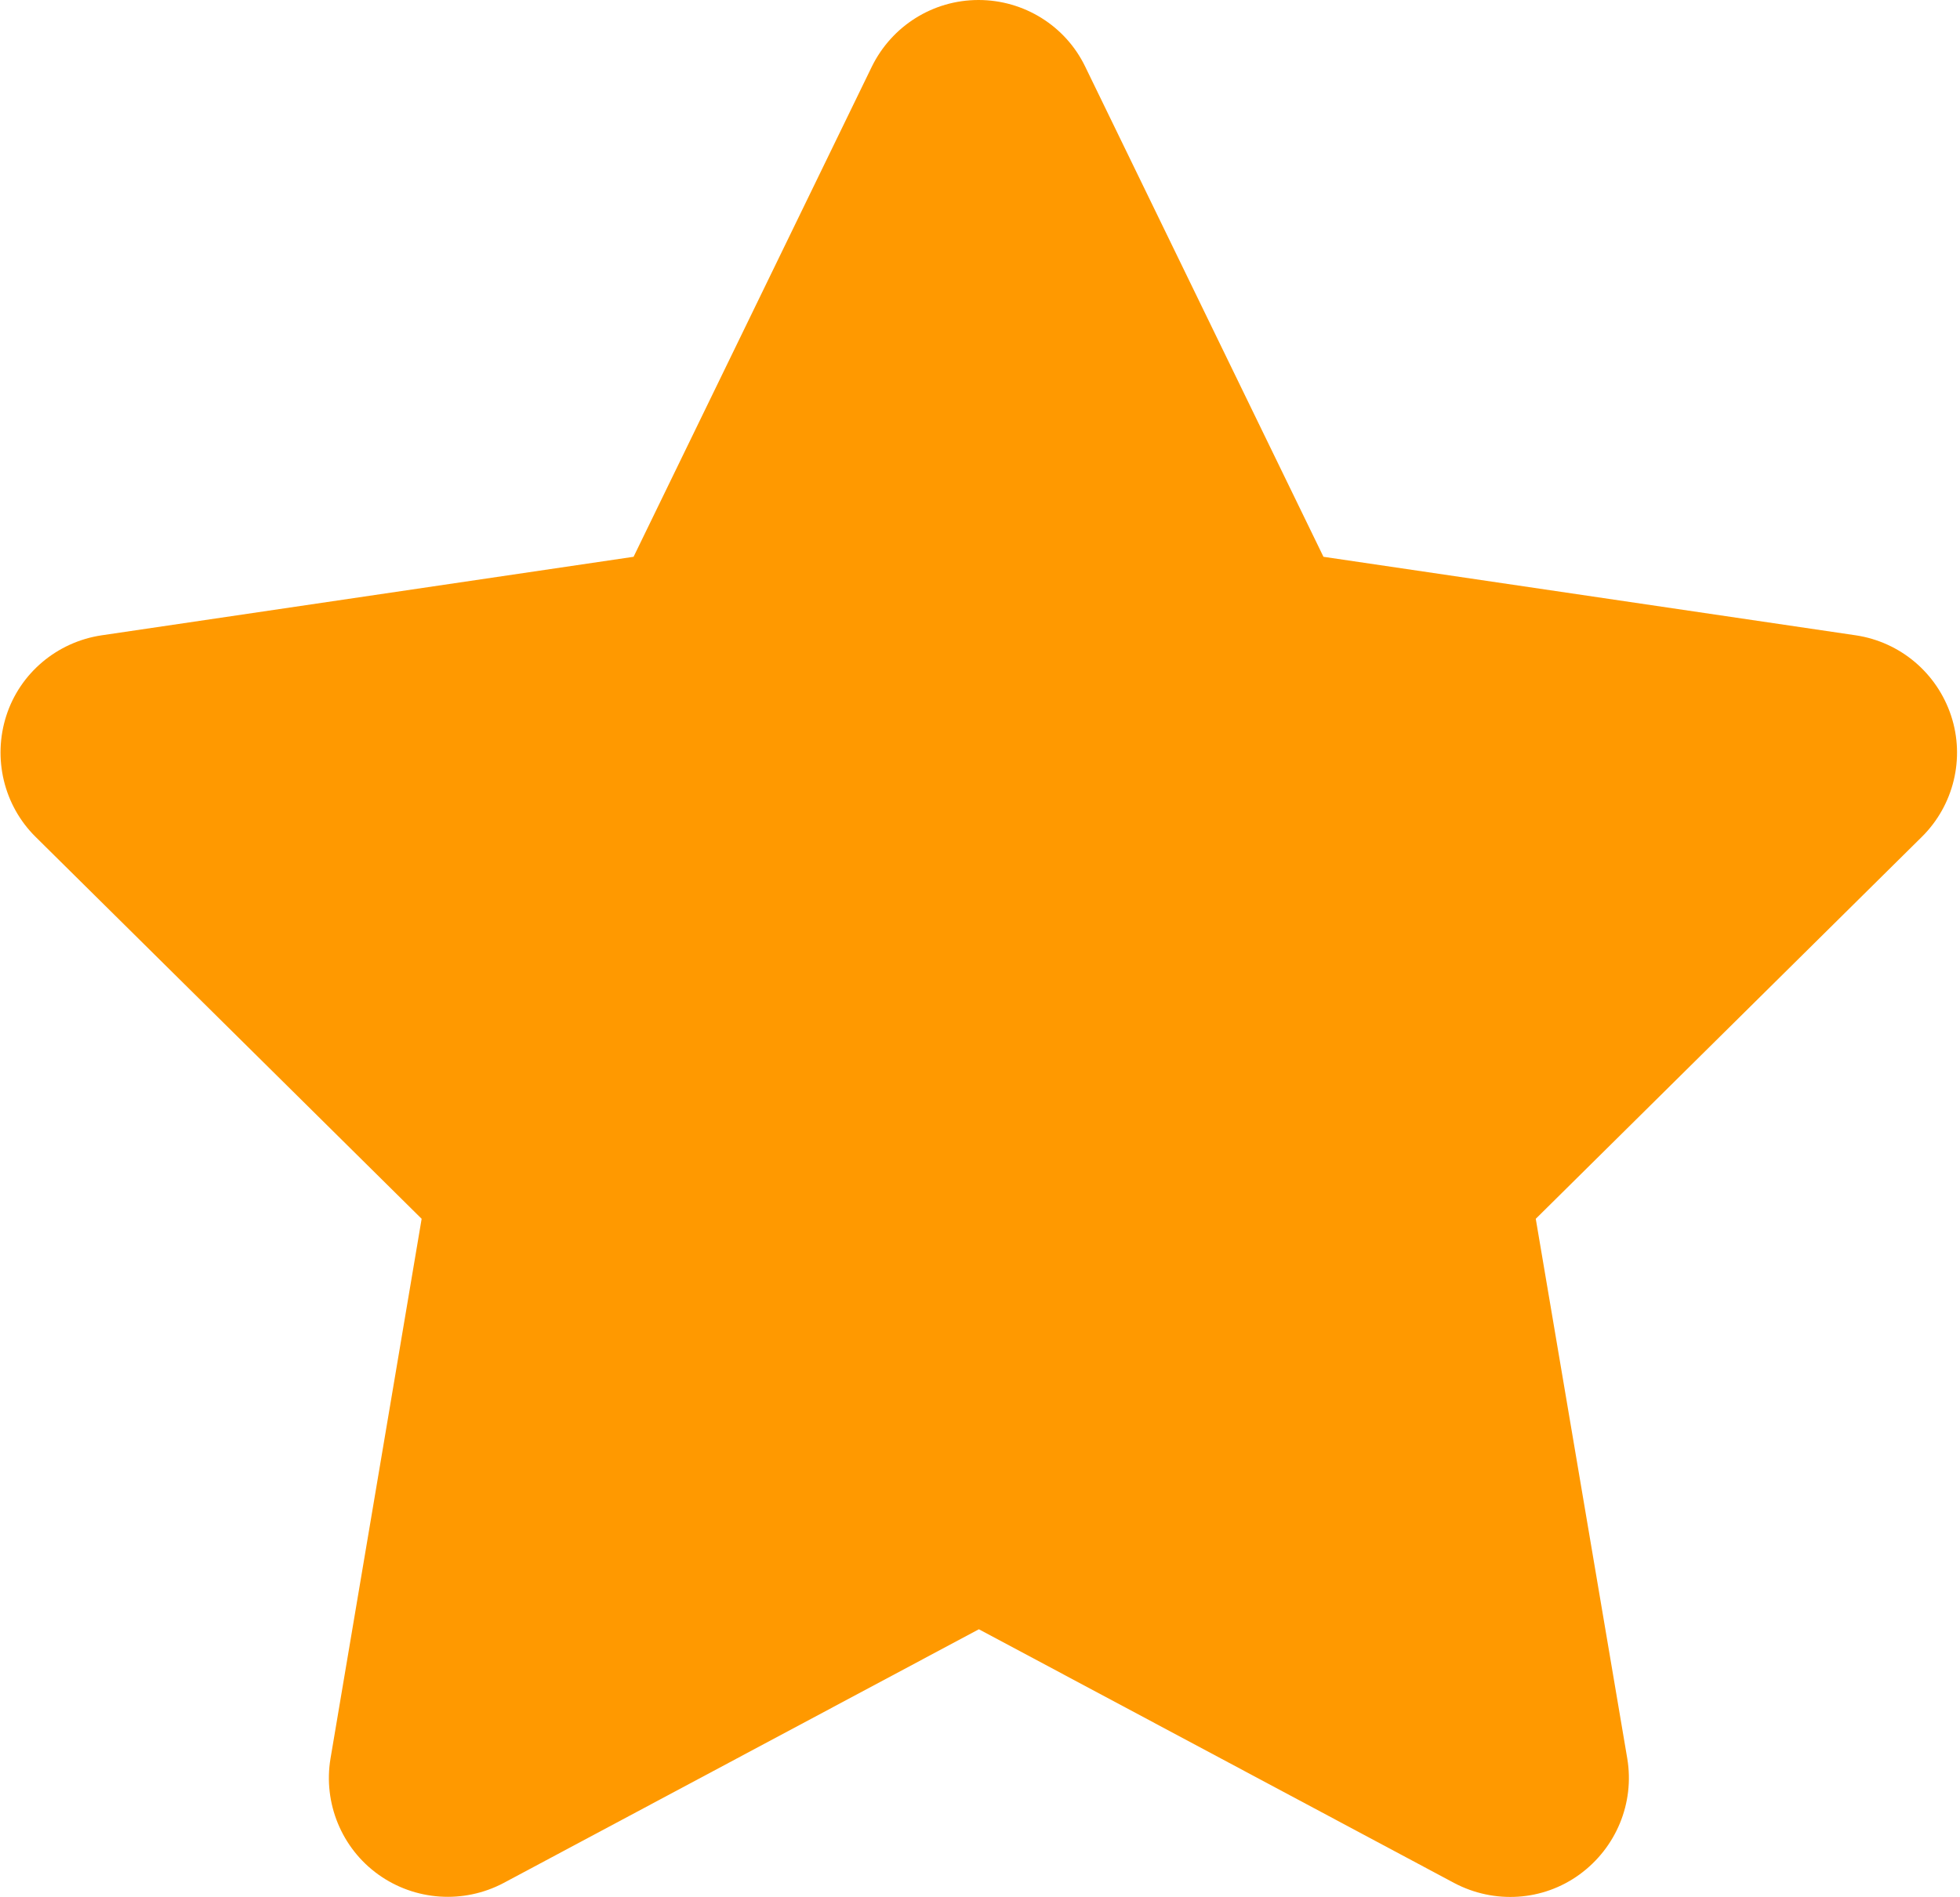
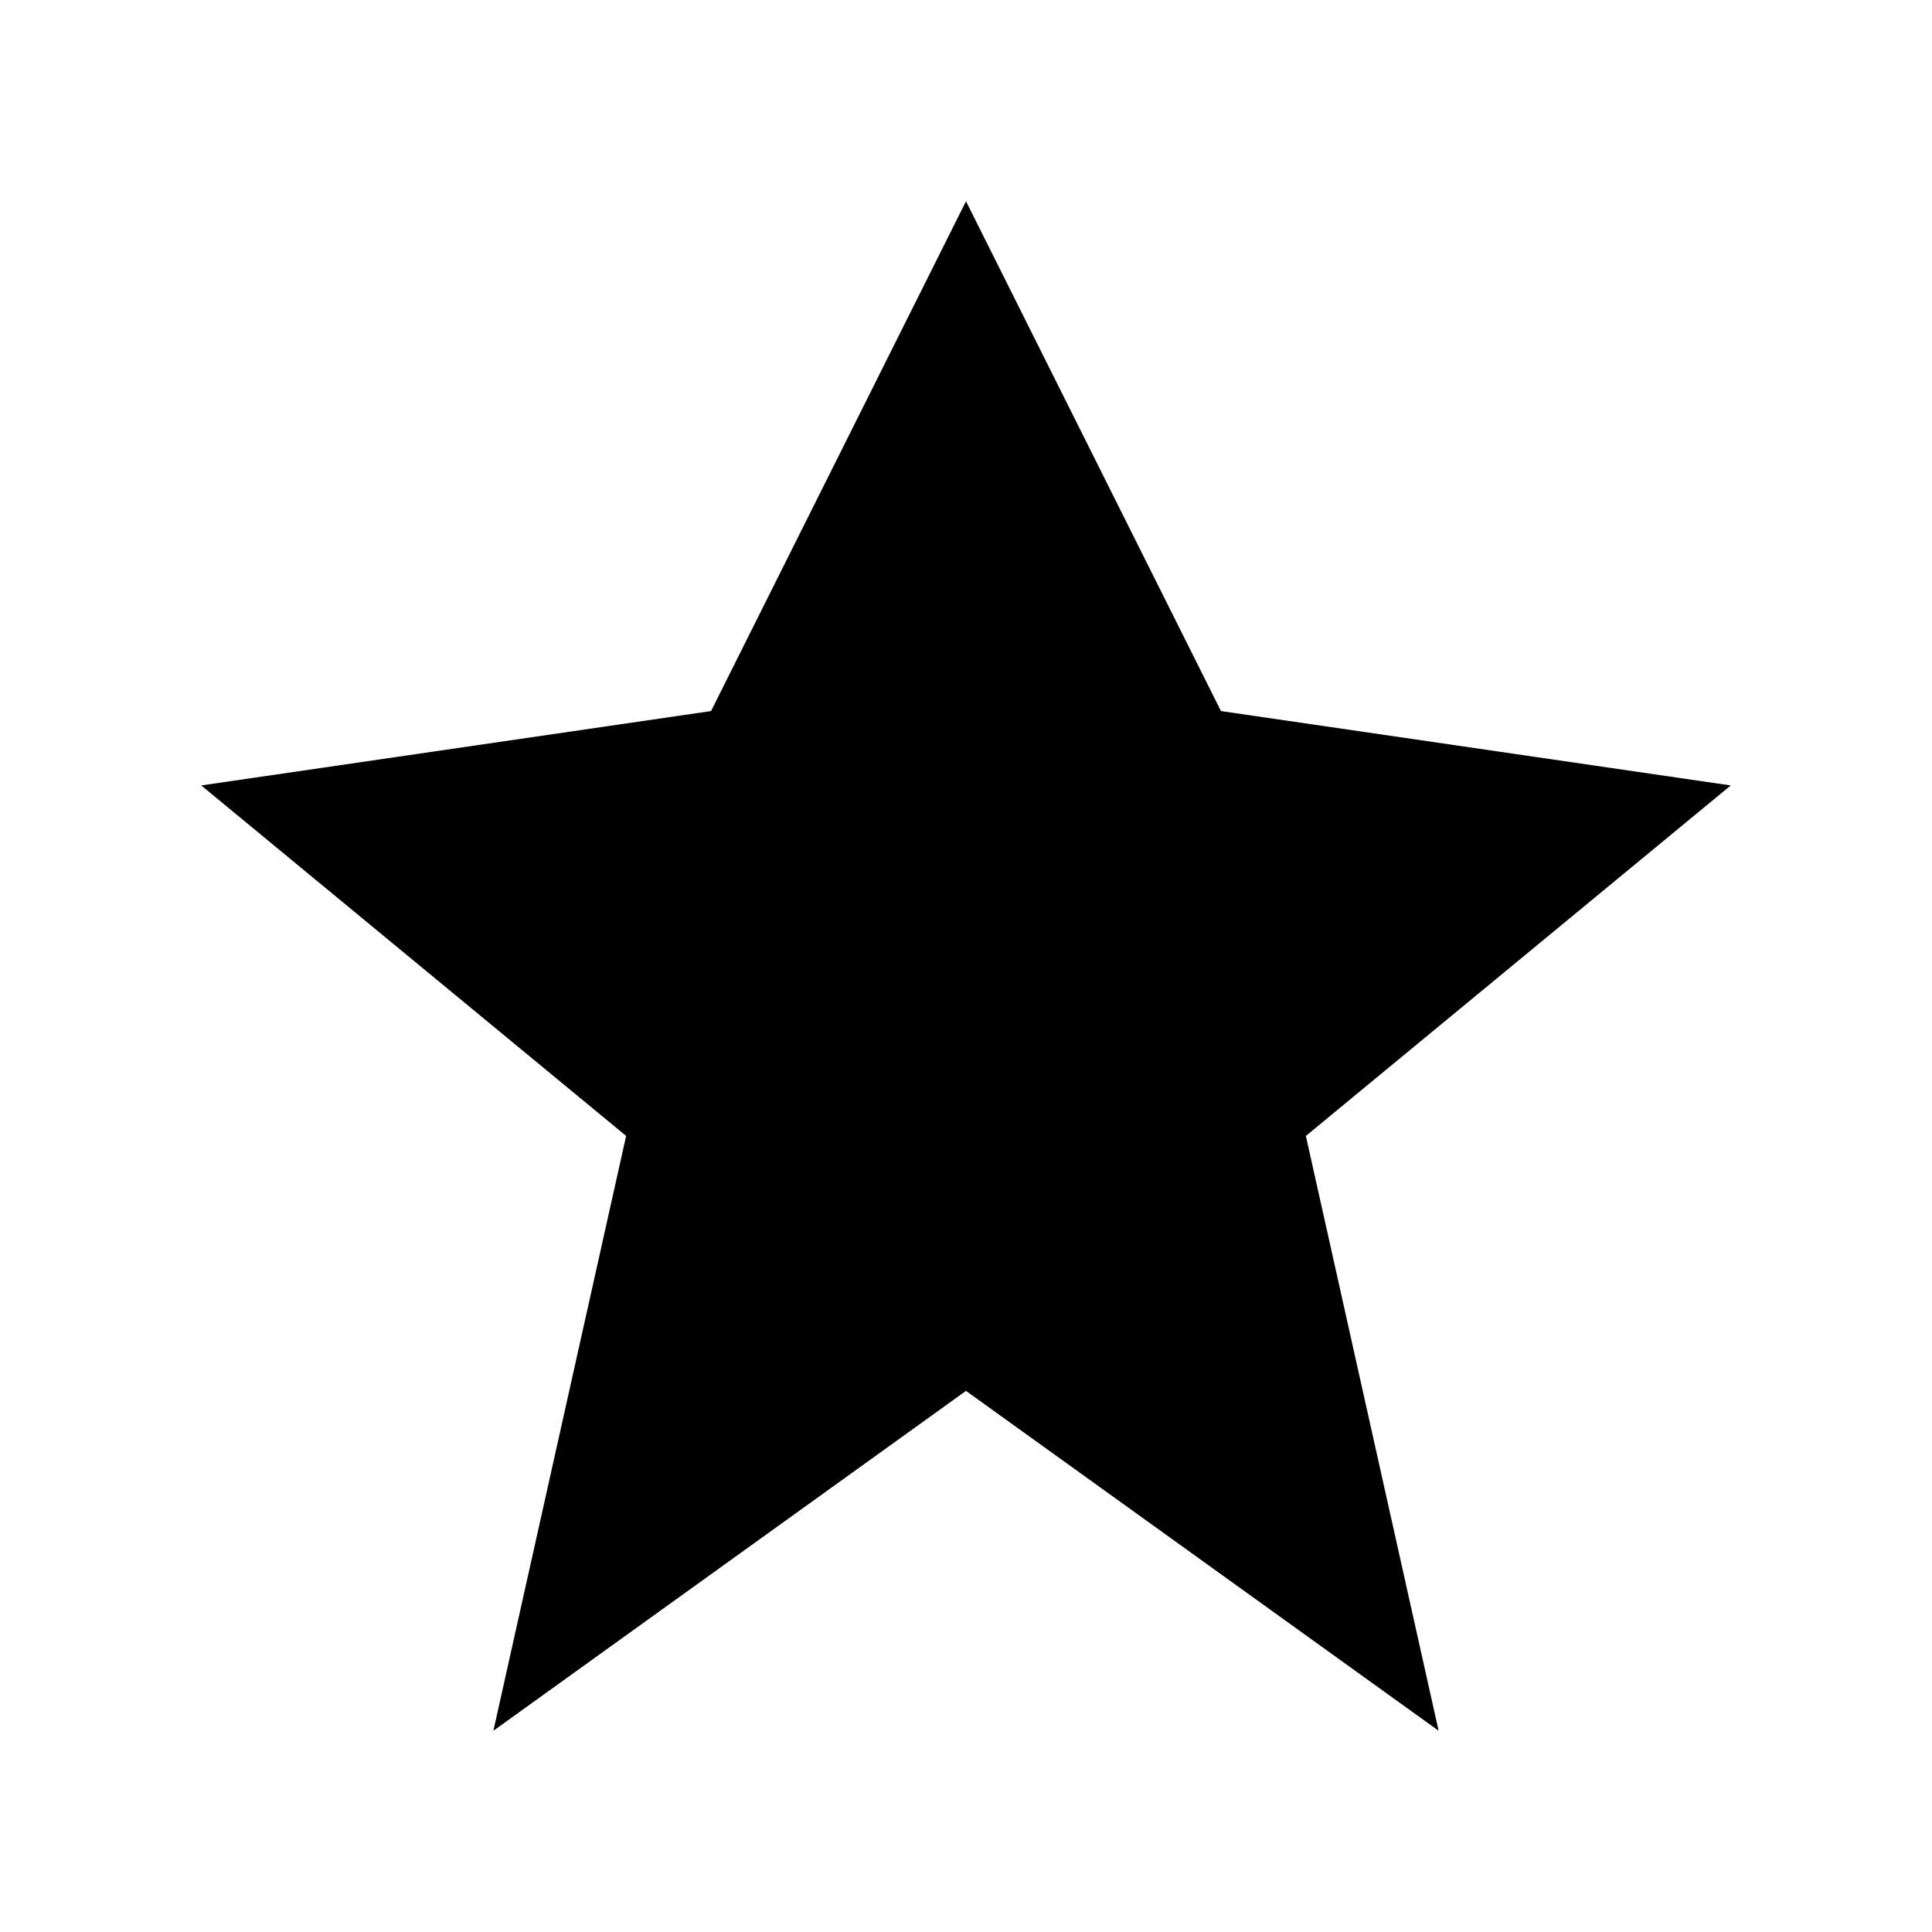
- <svg xmlns="http://www.w3.org/2000/svg" width="529" height="512" viewBox="0 0 529 512" fill="none">
-   <path d="M292.9 18C287.6 7 276.4 0 264.1 0C251.8 0 240.7 7 235.3 18L171 150.3L27.4 171.5C15.4 173.3 5.4 181.7 1.7 193.2C-2 204.7 1 217.4 9.6 225.9L113.8 329L89.2 474.7C87.2 486.7 92.2 498.9 102.1 506C112 513.1 125.1 514 135.9 508.3L264.2 439.8L392.5 508.3C403.3 514 416.4 513.2 426.3 506C436.2 498.8 441.2 486.7 439.2 474.7L414.5 329L518.7 225.9C527.3 217.4 530.4 204.7 526.6 193.2C522.8 181.7 512.9 173.3 500.9 171.5L357.2 150.3L292.9 18Z" fill="#FF9900" />
+ <svg xmlns="http://www.w3.org/2000/svg" fill="#000000" width="800px" height="800px" viewBox="0 0 24 24">
+   <path d="M21.5,9.757l-5.278,4.354L17.871,21.5,12,17.278,6.129,21.5l1.649-7.389L2.5,9.757l6.333-.924L12,2.5l3.167,6.333Z" />
</svg>
